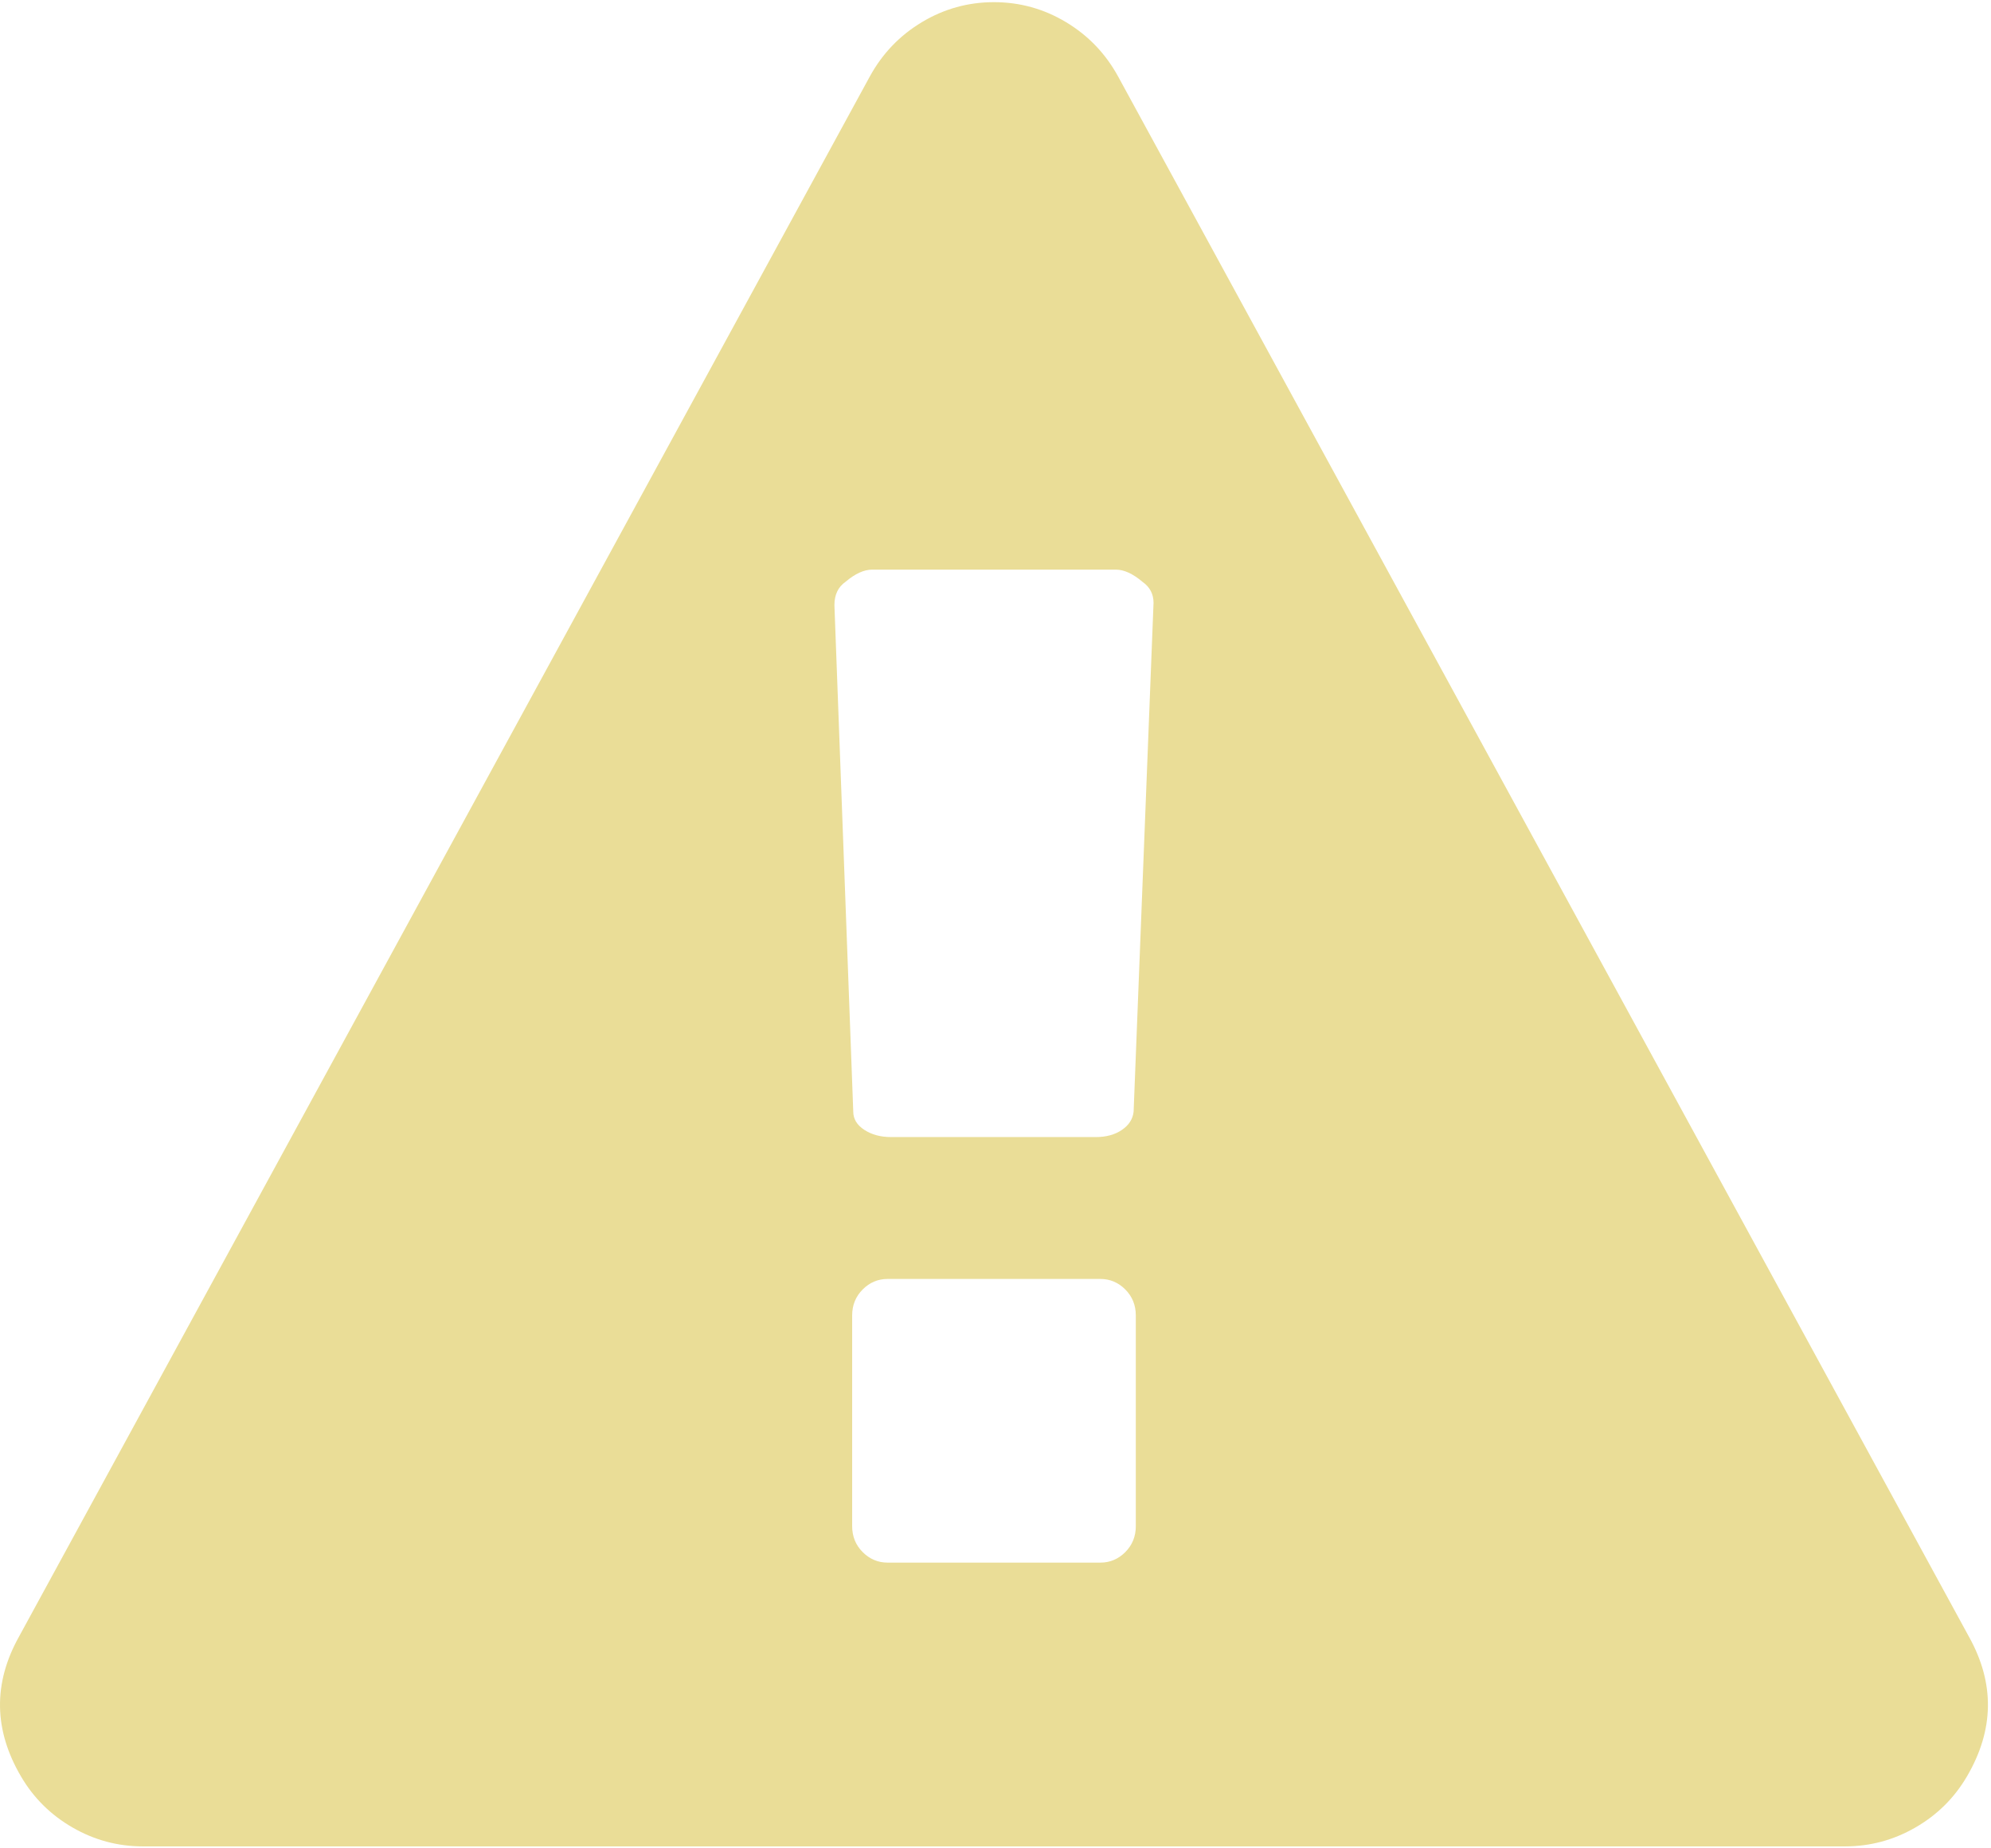
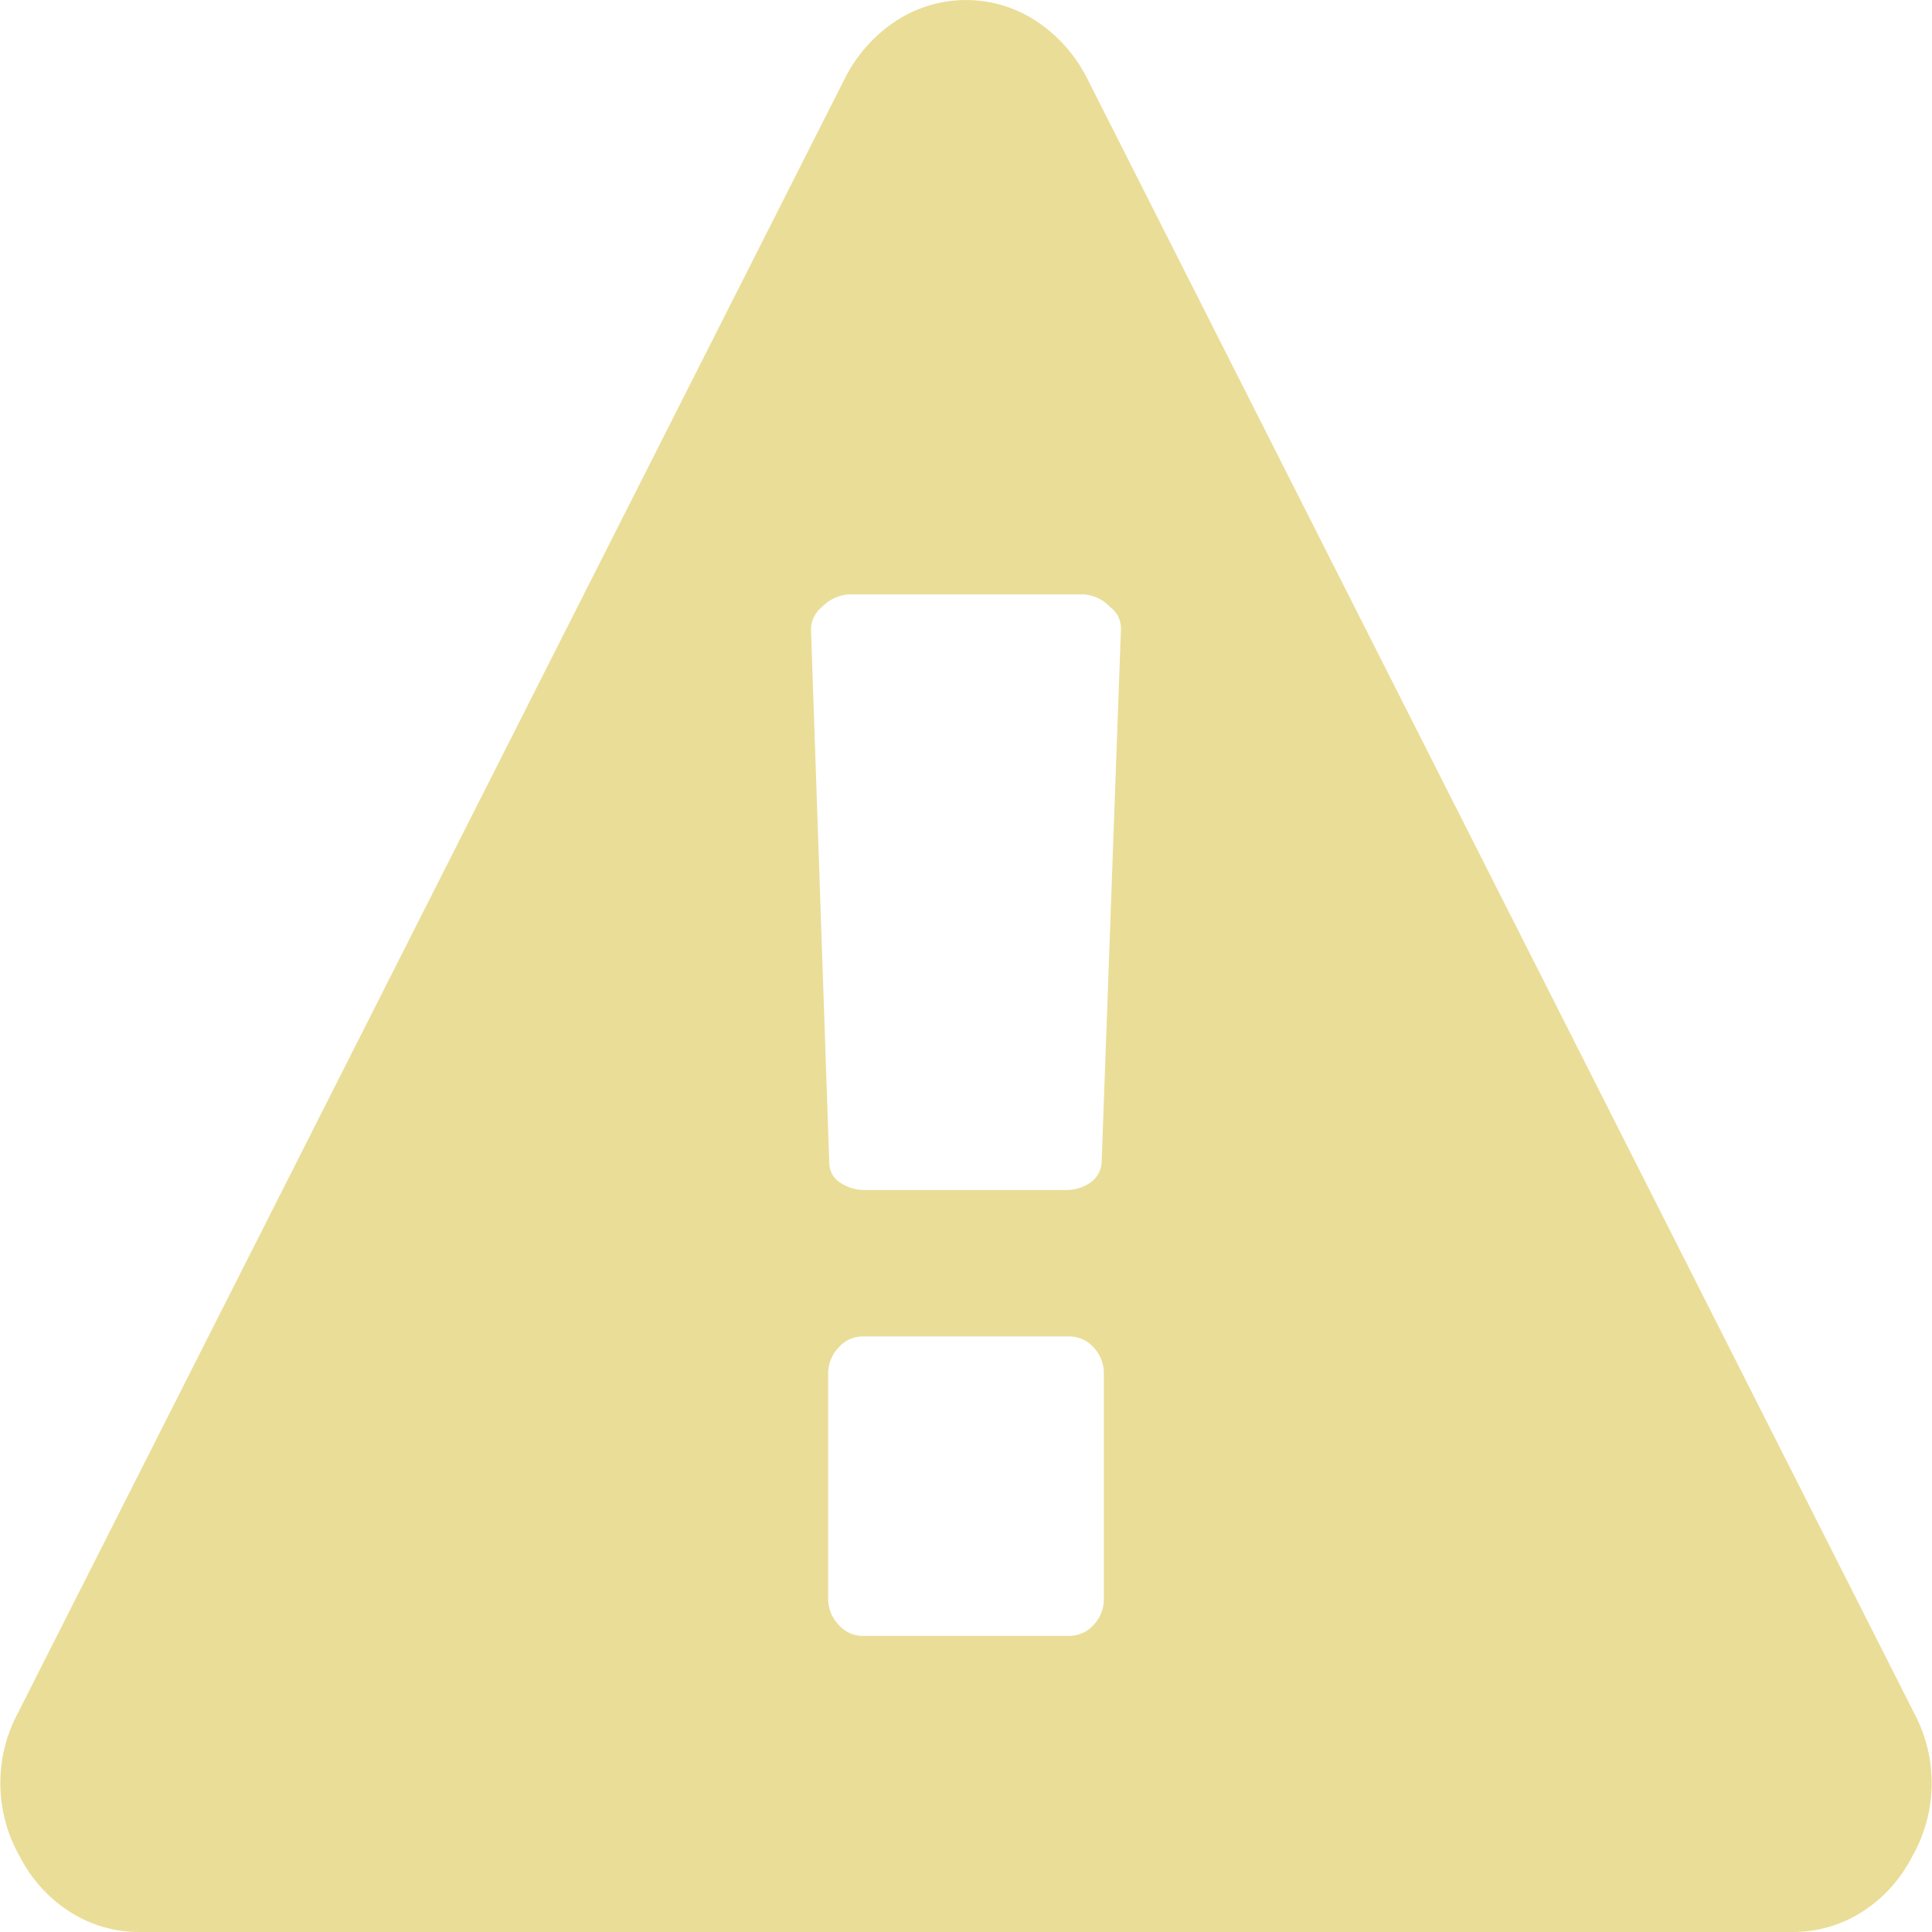
- <svg xmlns="http://www.w3.org/2000/svg" width="513px" height="476px" viewBox="0 0 513 476" version="1.1">
-   <defs />
-   <g id="Page-1" stroke="none" stroke-width="1" fill="none" fill-rule="evenodd">
-     <g id="messages-warning" fill-rule="nonzero" fill="#EADD97">
-       <path d="M507.345,421.683 L288.084,19.688 C284.847,13.789 280.374,9.124 274.655,5.7 C268.95,2.273 262.762,0.558 256.101,0.558 C249.44,0.558 243.251,2.276 237.543,5.7 C231.835,9.124 227.359,13.789 224.125,19.688 L4.859,421.683 C-1.804,433.681 -1.614,445.672 5.429,457.663 C8.668,463.18 13.093,467.56 18.707,470.791 C24.325,474.028 30.367,475.65 36.839,475.65 L475.368,475.65 C481.847,475.65 487.887,474.028 493.502,470.791 C499.122,467.561 503.54,463.18 506.78,457.663 C513.823,445.665 514.015,433.681 507.345,421.683 Z M292.655,393.132 C292.655,395.794 291.745,398.029 289.945,399.836 C288.138,401.647 285.996,402.546 283.518,402.546 L228.702,402.546 C226.228,402.546 224.086,401.647 222.279,399.836 C220.47,398.029 219.566,395.794 219.566,393.132 L219.566,338.884 C219.566,336.222 220.471,333.987 222.279,332.18 C224.086,330.369 226.225,329.47 228.702,329.47 L283.514,329.47 C285.993,329.47 288.134,330.369 289.942,332.18 C291.745,333.987 292.652,336.222 292.652,338.884 L292.652,393.132 L292.655,393.132 Z M292.088,286.357 C291.89,288.259 290.89,289.827 289.087,291.066 C287.276,292.304 285.041,292.92 282.376,292.92 L229.556,292.92 C226.893,292.92 224.609,292.3 222.707,291.066 C220.799,289.823 219.849,288.259 219.849,286.35 L214.996,155.88 C214.996,153.213 215.949,151.215 217.852,149.884 C220.326,147.791 222.61,146.744 224.706,146.744 L287.515,146.744 C289.613,146.744 291.895,147.787 294.369,149.884 C296.271,151.215 297.22,153.024 297.22,155.308 L292.088,286.357 Z" id="Shape" />
+ <svg xmlns="http://www.w3.org/2000/svg" id="Layer_1" data-name="Layer 1" width="52" height="52" viewBox="0 0 52 52">
+   <defs>
+     <style>.cls-1{fill:#eadd97;}</style>
+   </defs>
+   <g id="Page-1">
+     <g id="messages-warning">
+       <path id="Shape" class="cls-1" d="M51.51,46.09l-22.26-44A4,4,0,0,0,27.88.56a3.44,3.44,0,0,0-3.76,0,4,4,0,0,0-1.37,1.53L.49,46.09A4,4,0,0,0,.55,50,3.82,3.82,0,0,0,1.9,51.47,3.45,3.45,0,0,0,3.74,52H48.26a3.45,3.45,0,0,0,1.84-.53A3.82,3.82,0,0,0,51.45,50,4,4,0,0,0,51.51,46.09ZM29.71,43a1,1,0,0,1-.27.73.88.88,0,0,1-.66.3H23.22a.85.85,0,0,1-.65-.3,1,1,0,0,1-.28-.73V37a1,1,0,0,1,.28-.73.85.85,0,0,1,.65-.3h5.56a.88.88,0,0,1,.66.3,1,1,0,0,1,.27.73V43Zm-.06-11.69a.72.72,0,0,1-.3.52,1.16,1.16,0,0,1-.68.2H23.3a1.19,1.19,0,0,1-.69-.2.63.63,0,0,1-.29-.52L21.83,17a.77.77,0,0,1,.29-.66,1.11,1.11,0,0,1,.69-.34h6.38a1.06,1.06,0,0,1,.69.34.7.7,0,0,1,.29.6Z" />
    </g>
  </g>
</svg>
